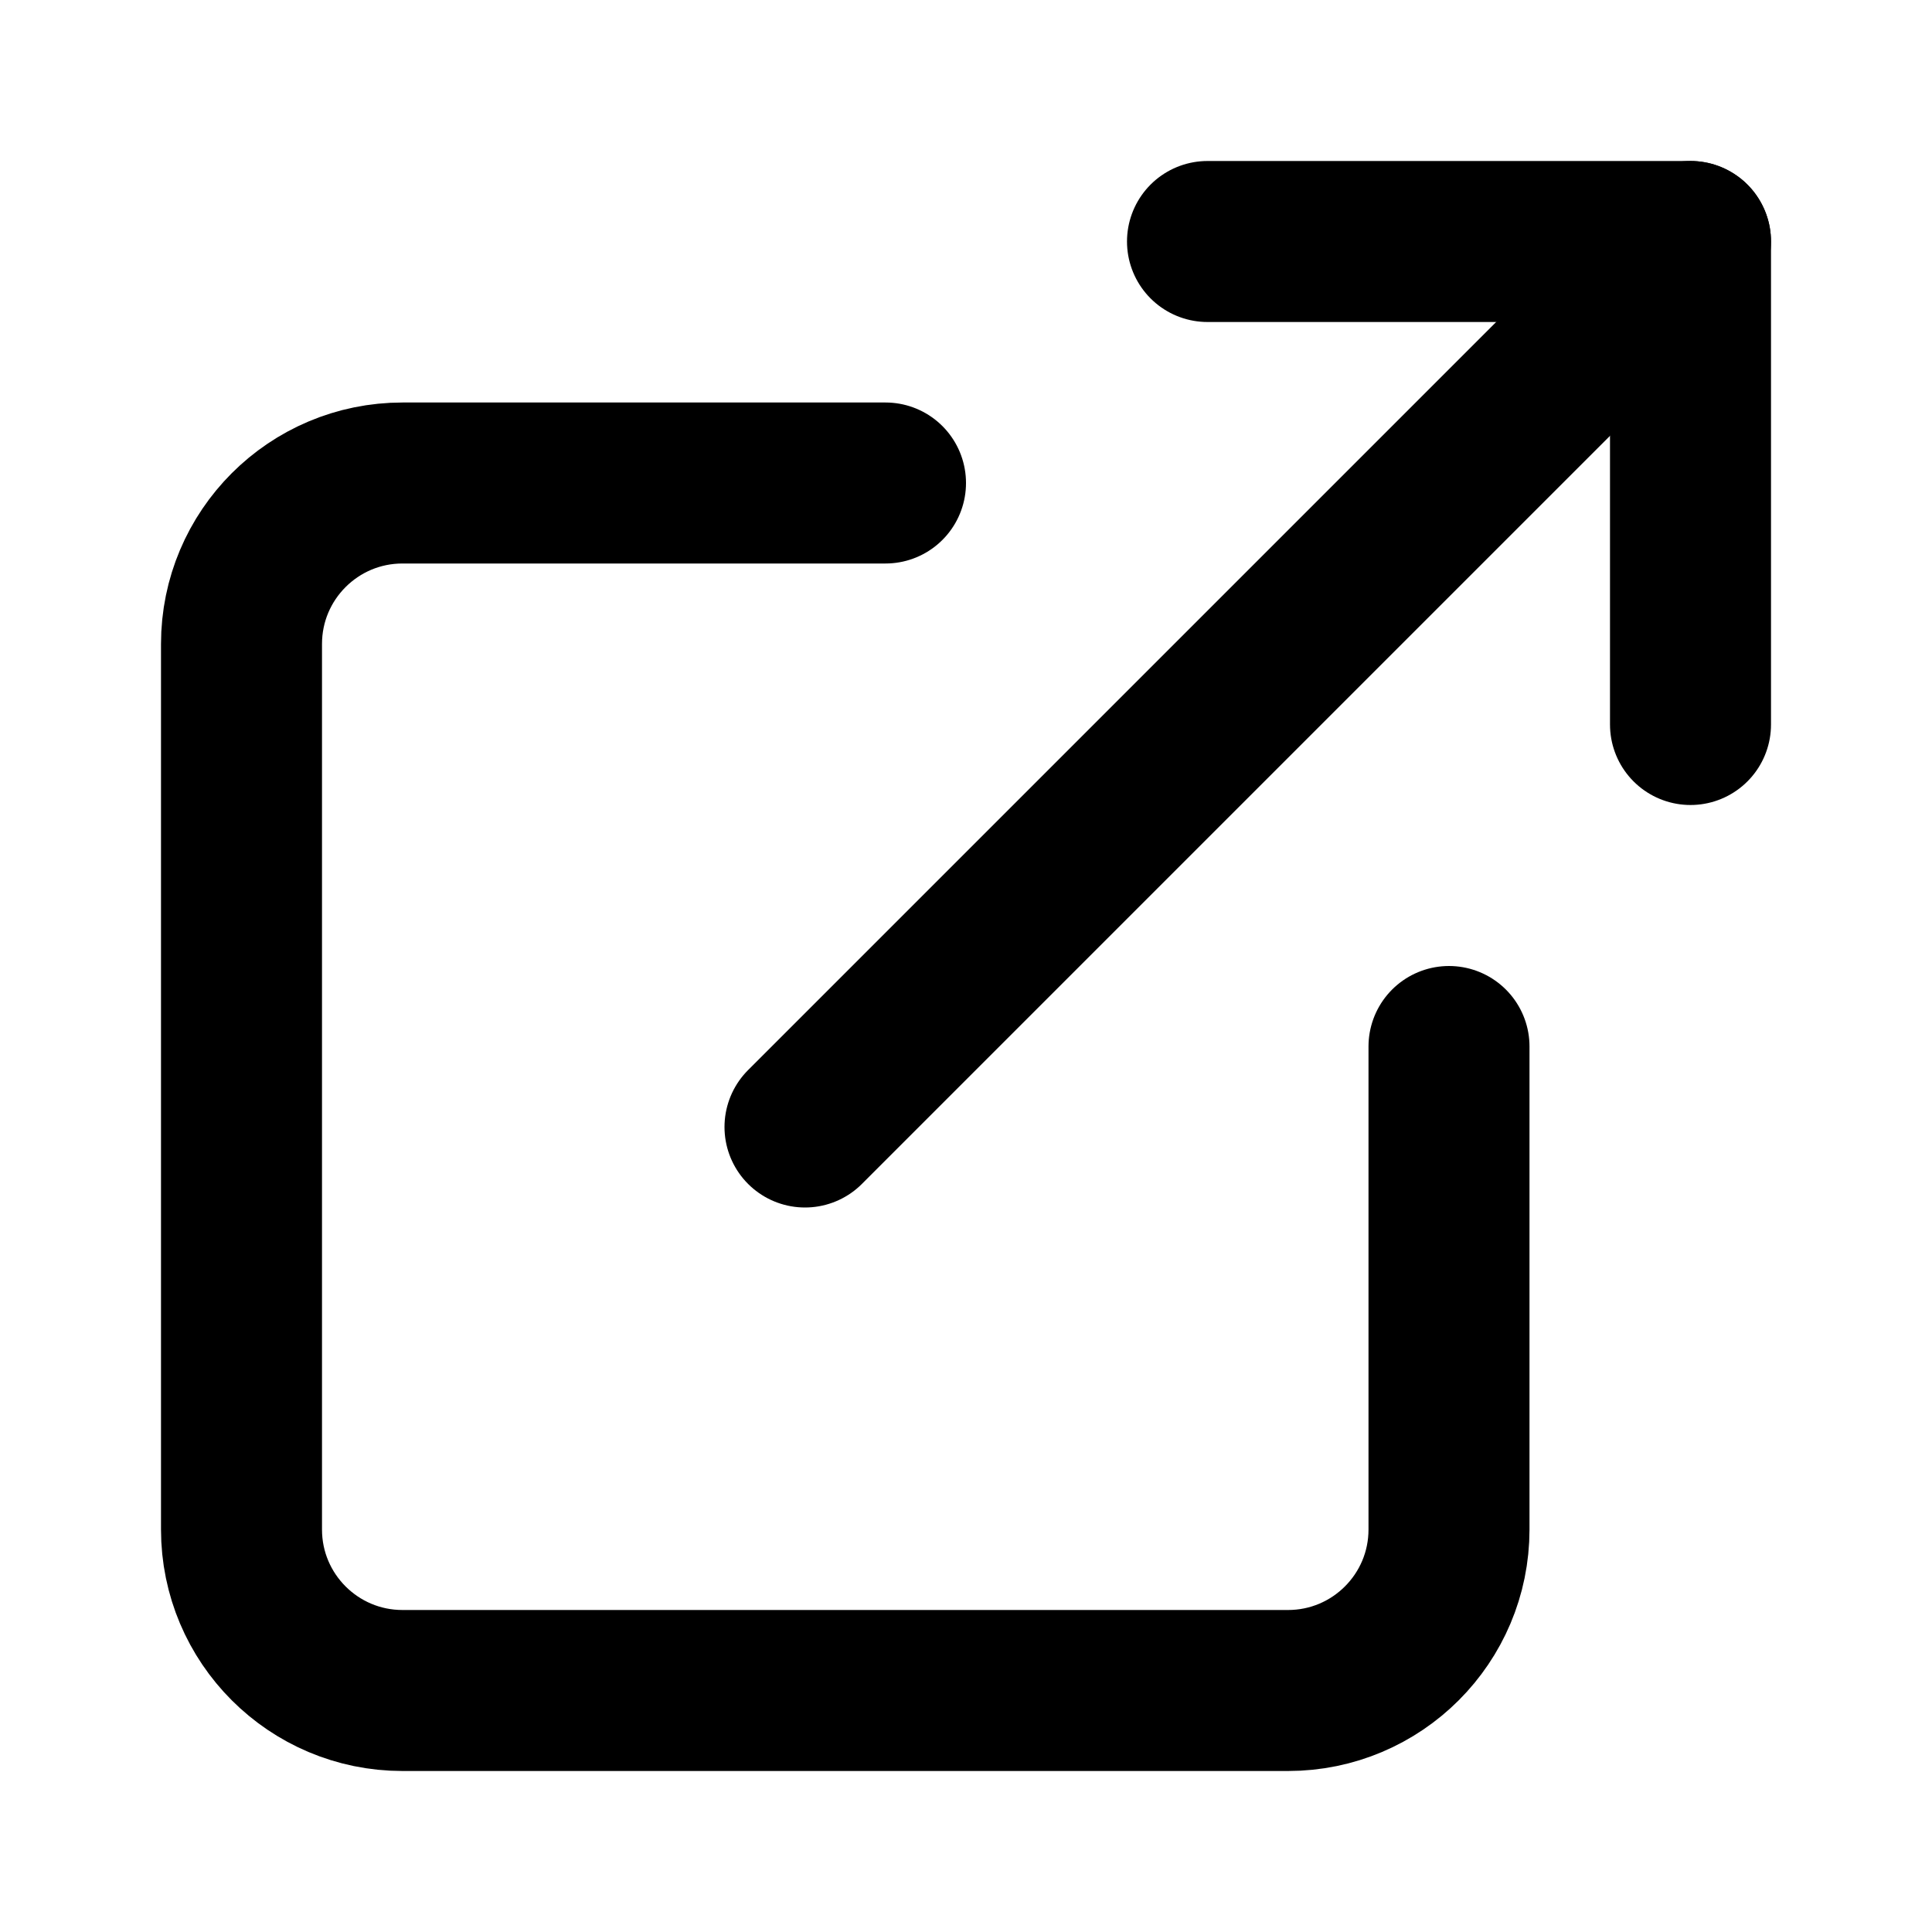
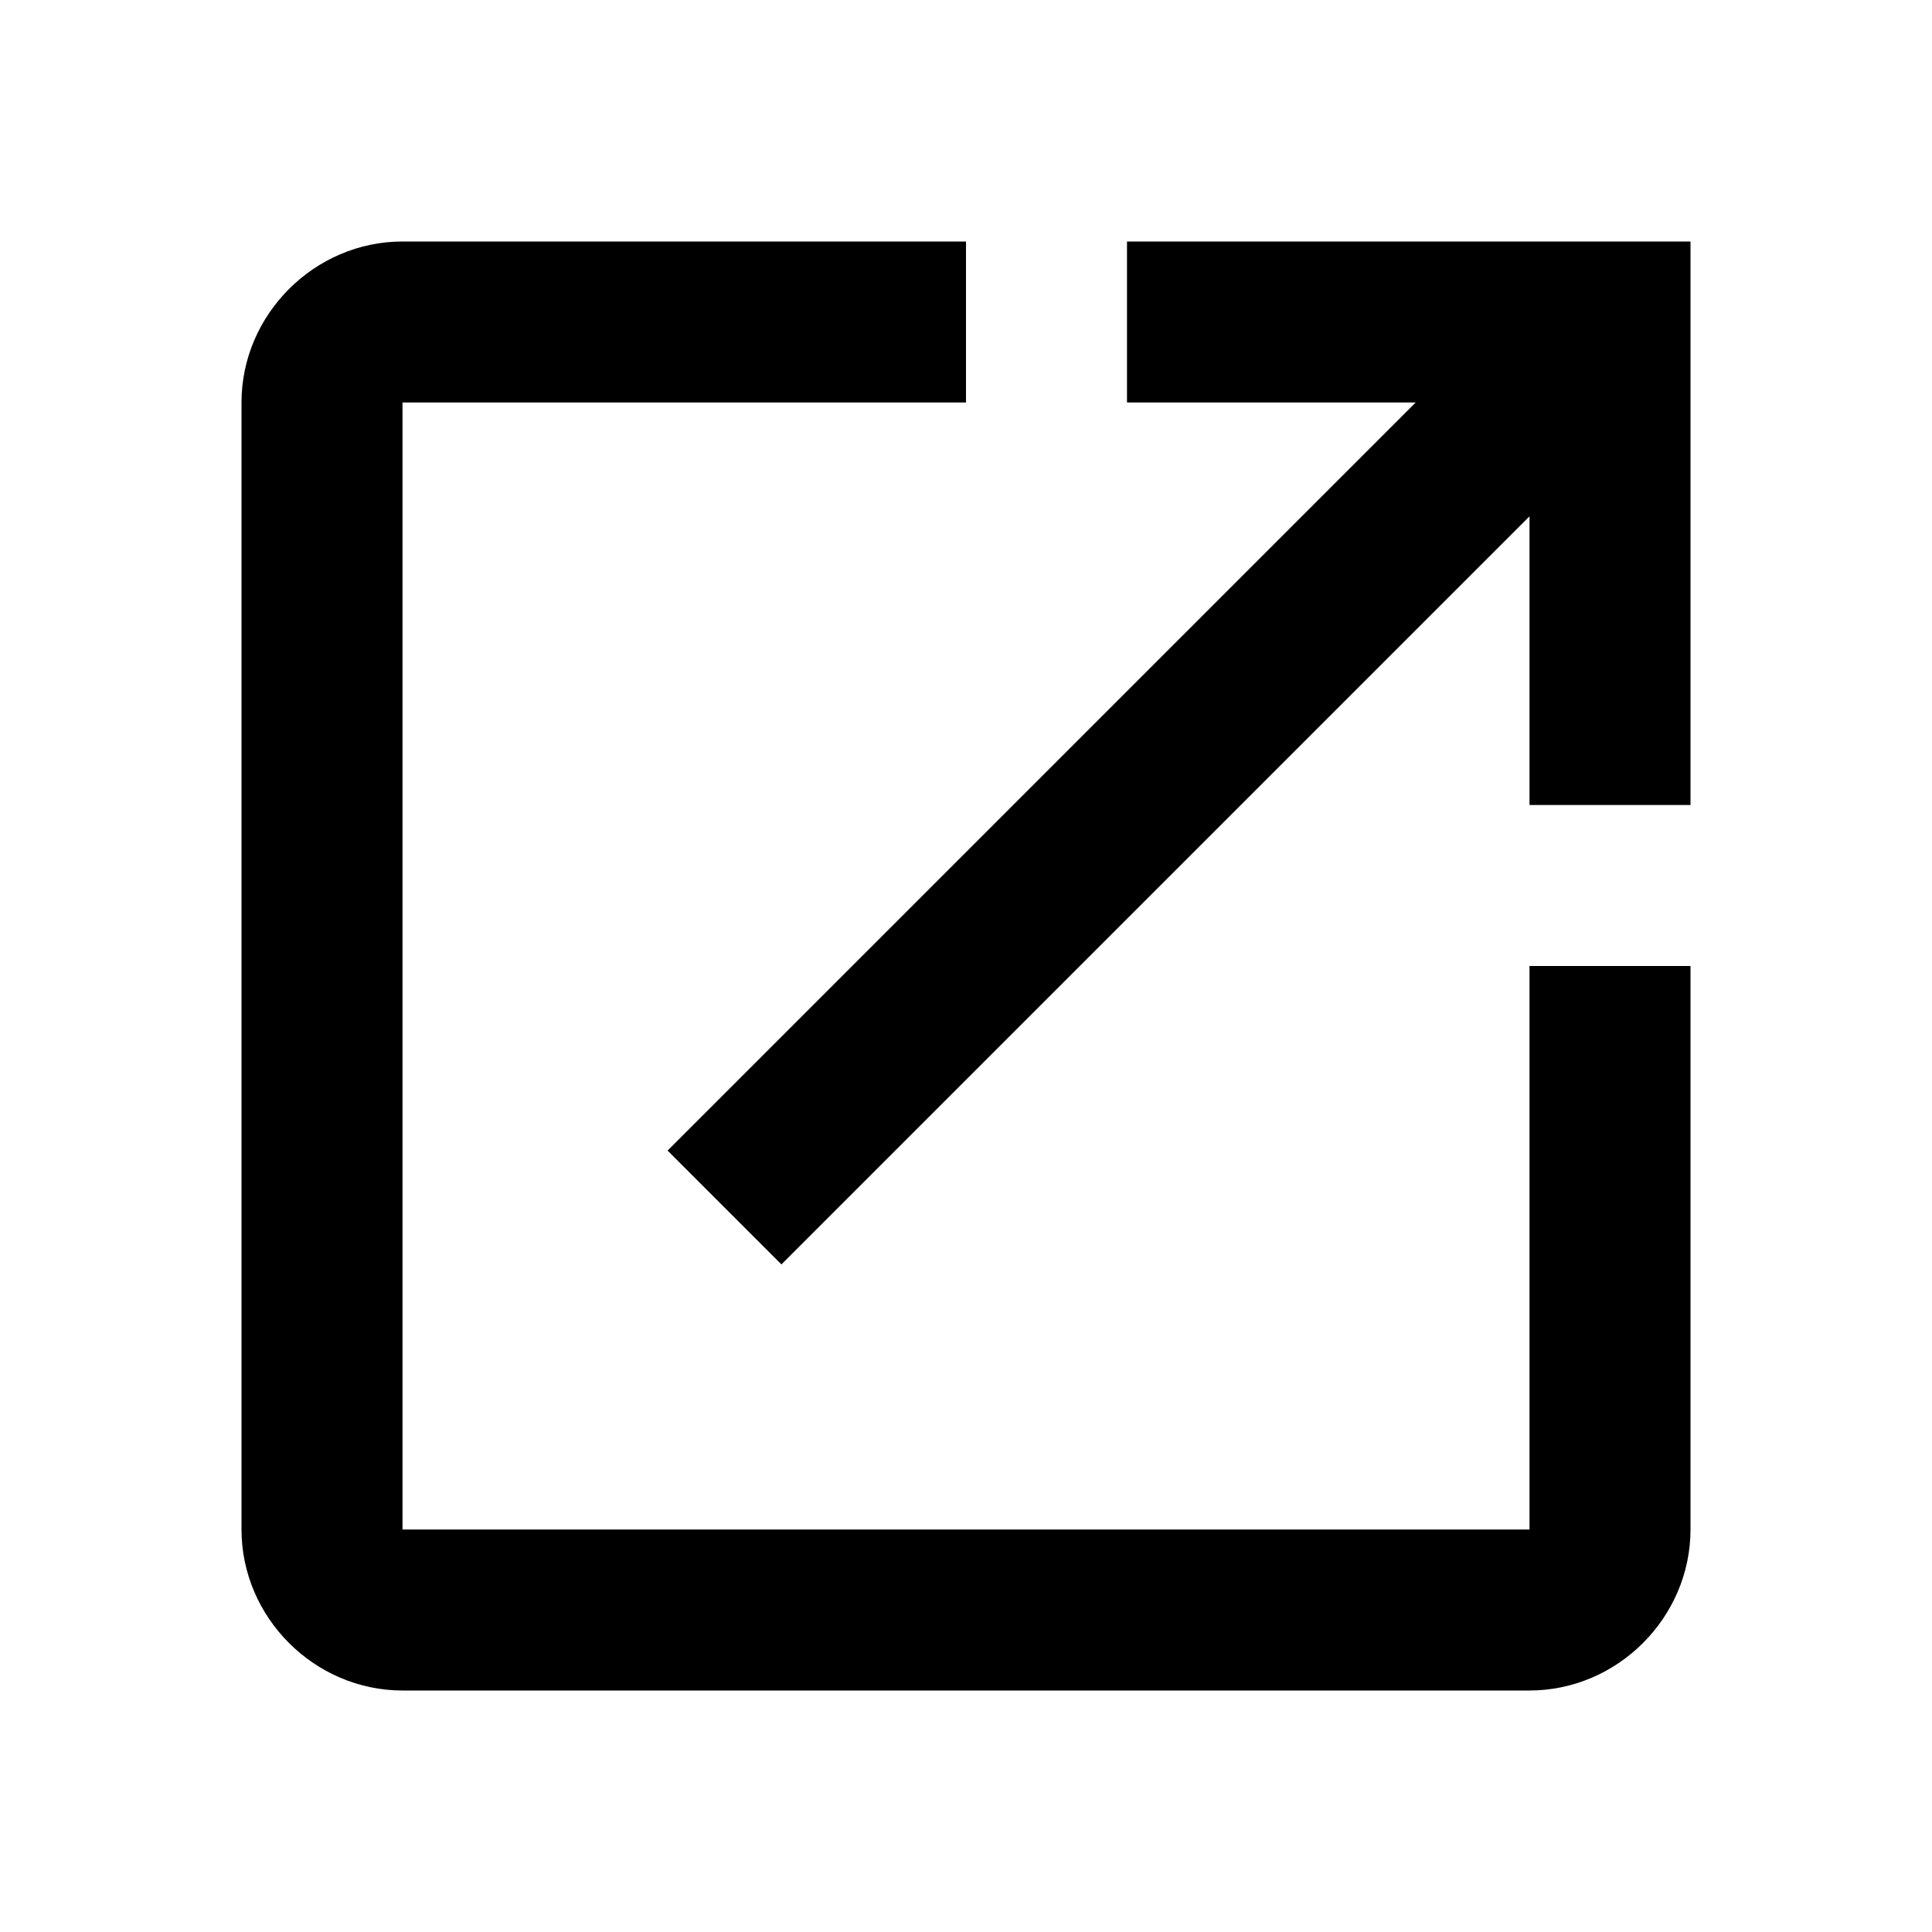
- <svg xmlns="http://www.w3.org/2000/svg" width="24" height="24" viewBox="0 0 24 24" fill="none" stroke="#000000" stroke-width="2" stroke-linecap="round" stroke-linejoin="round" class="lucide lucide-external-link-icon lucide-external-link">
-   <path d="M15 3h6v6" />
-   <path d="M10 14 21 3" />
-   <path d="M18 13v6a2 2 0 0 1-2 2H5a2 2 0 0 1-2-2V8a2 2 0 0 1 2-2h6" />
+ <svg xmlns="http://www.w3.org/2000/svg" viewBox="0 0 24 24" width="24px" height="24px">
+   <path d="M 5 3 C 3.907 3 3 3.907 3 5 L 3 19 C 3 20.093 3.907 21 5 21 L 19 21 C 20.093 21 21 20.093 21 19 L 21 12 L 19 12 L 19 19 L 5 19 L 5 5 L 12 5 L 12 3 L 5 3 z M 14 3 L 14 5 L 17.586 5 L 8.293 14.293 L 9.707 15.707 L 19 6.414 L 19 10 L 21 10 L 21 3 L 14 3 z" />
</svg>
